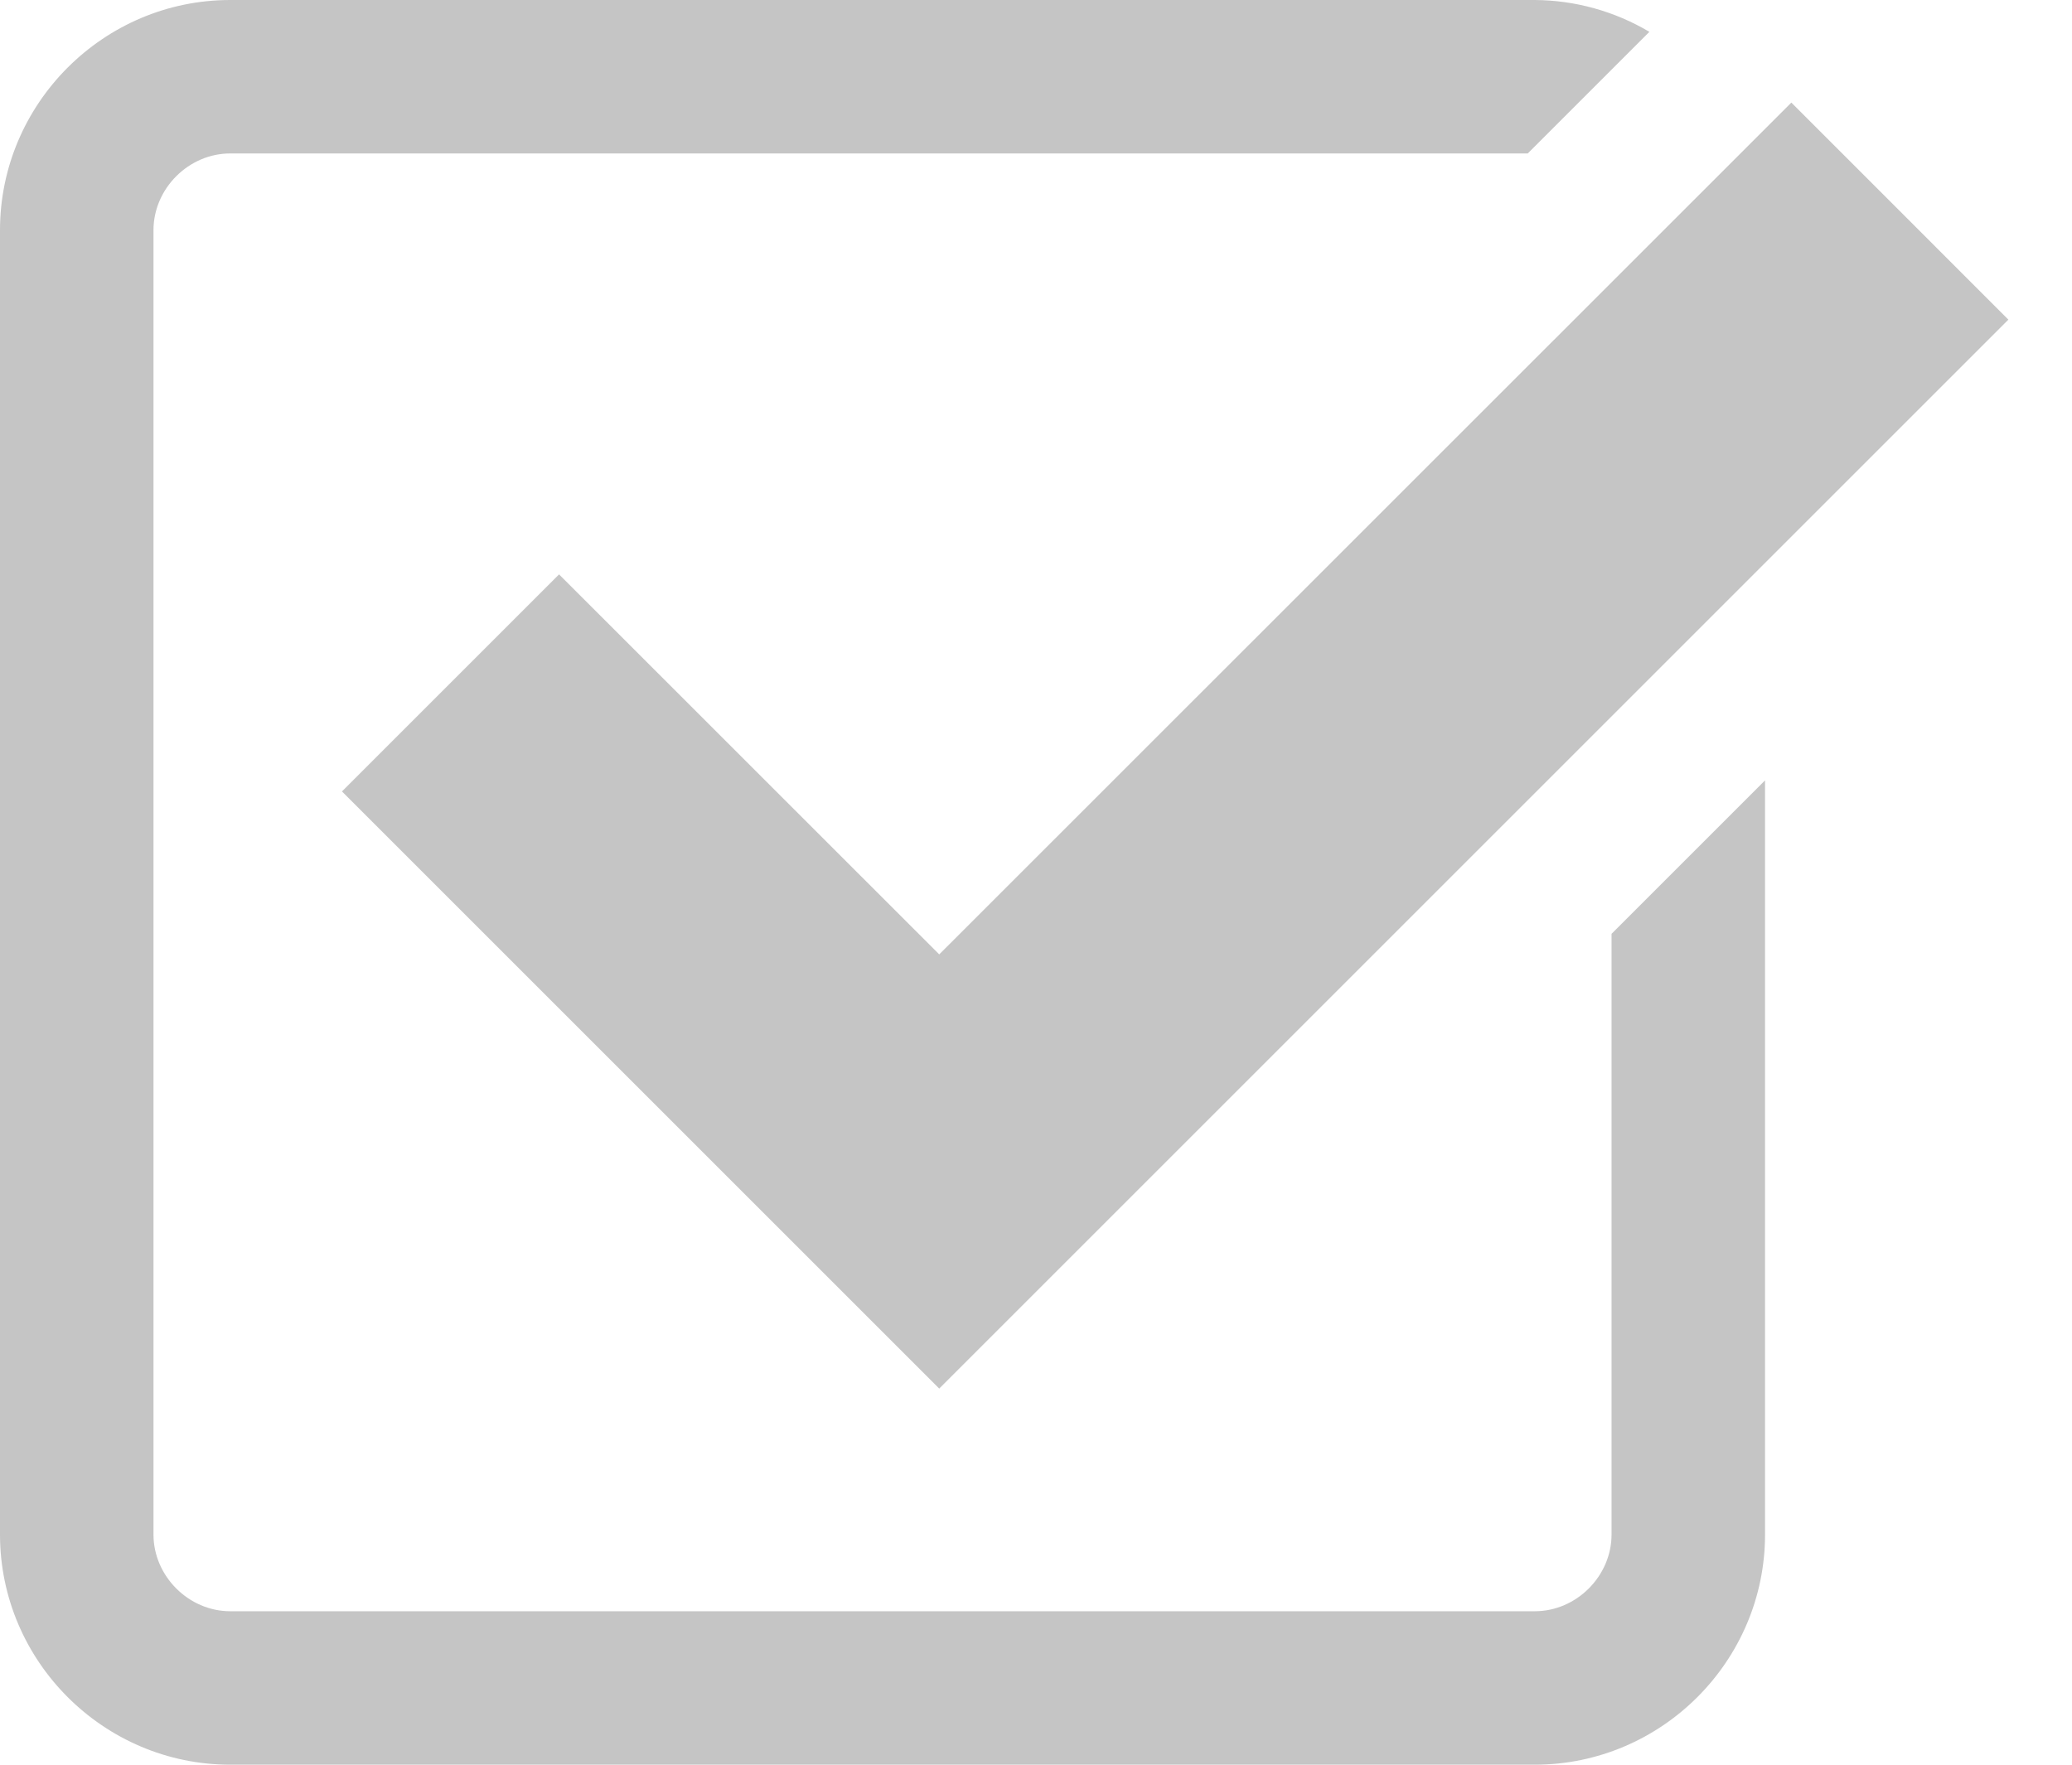
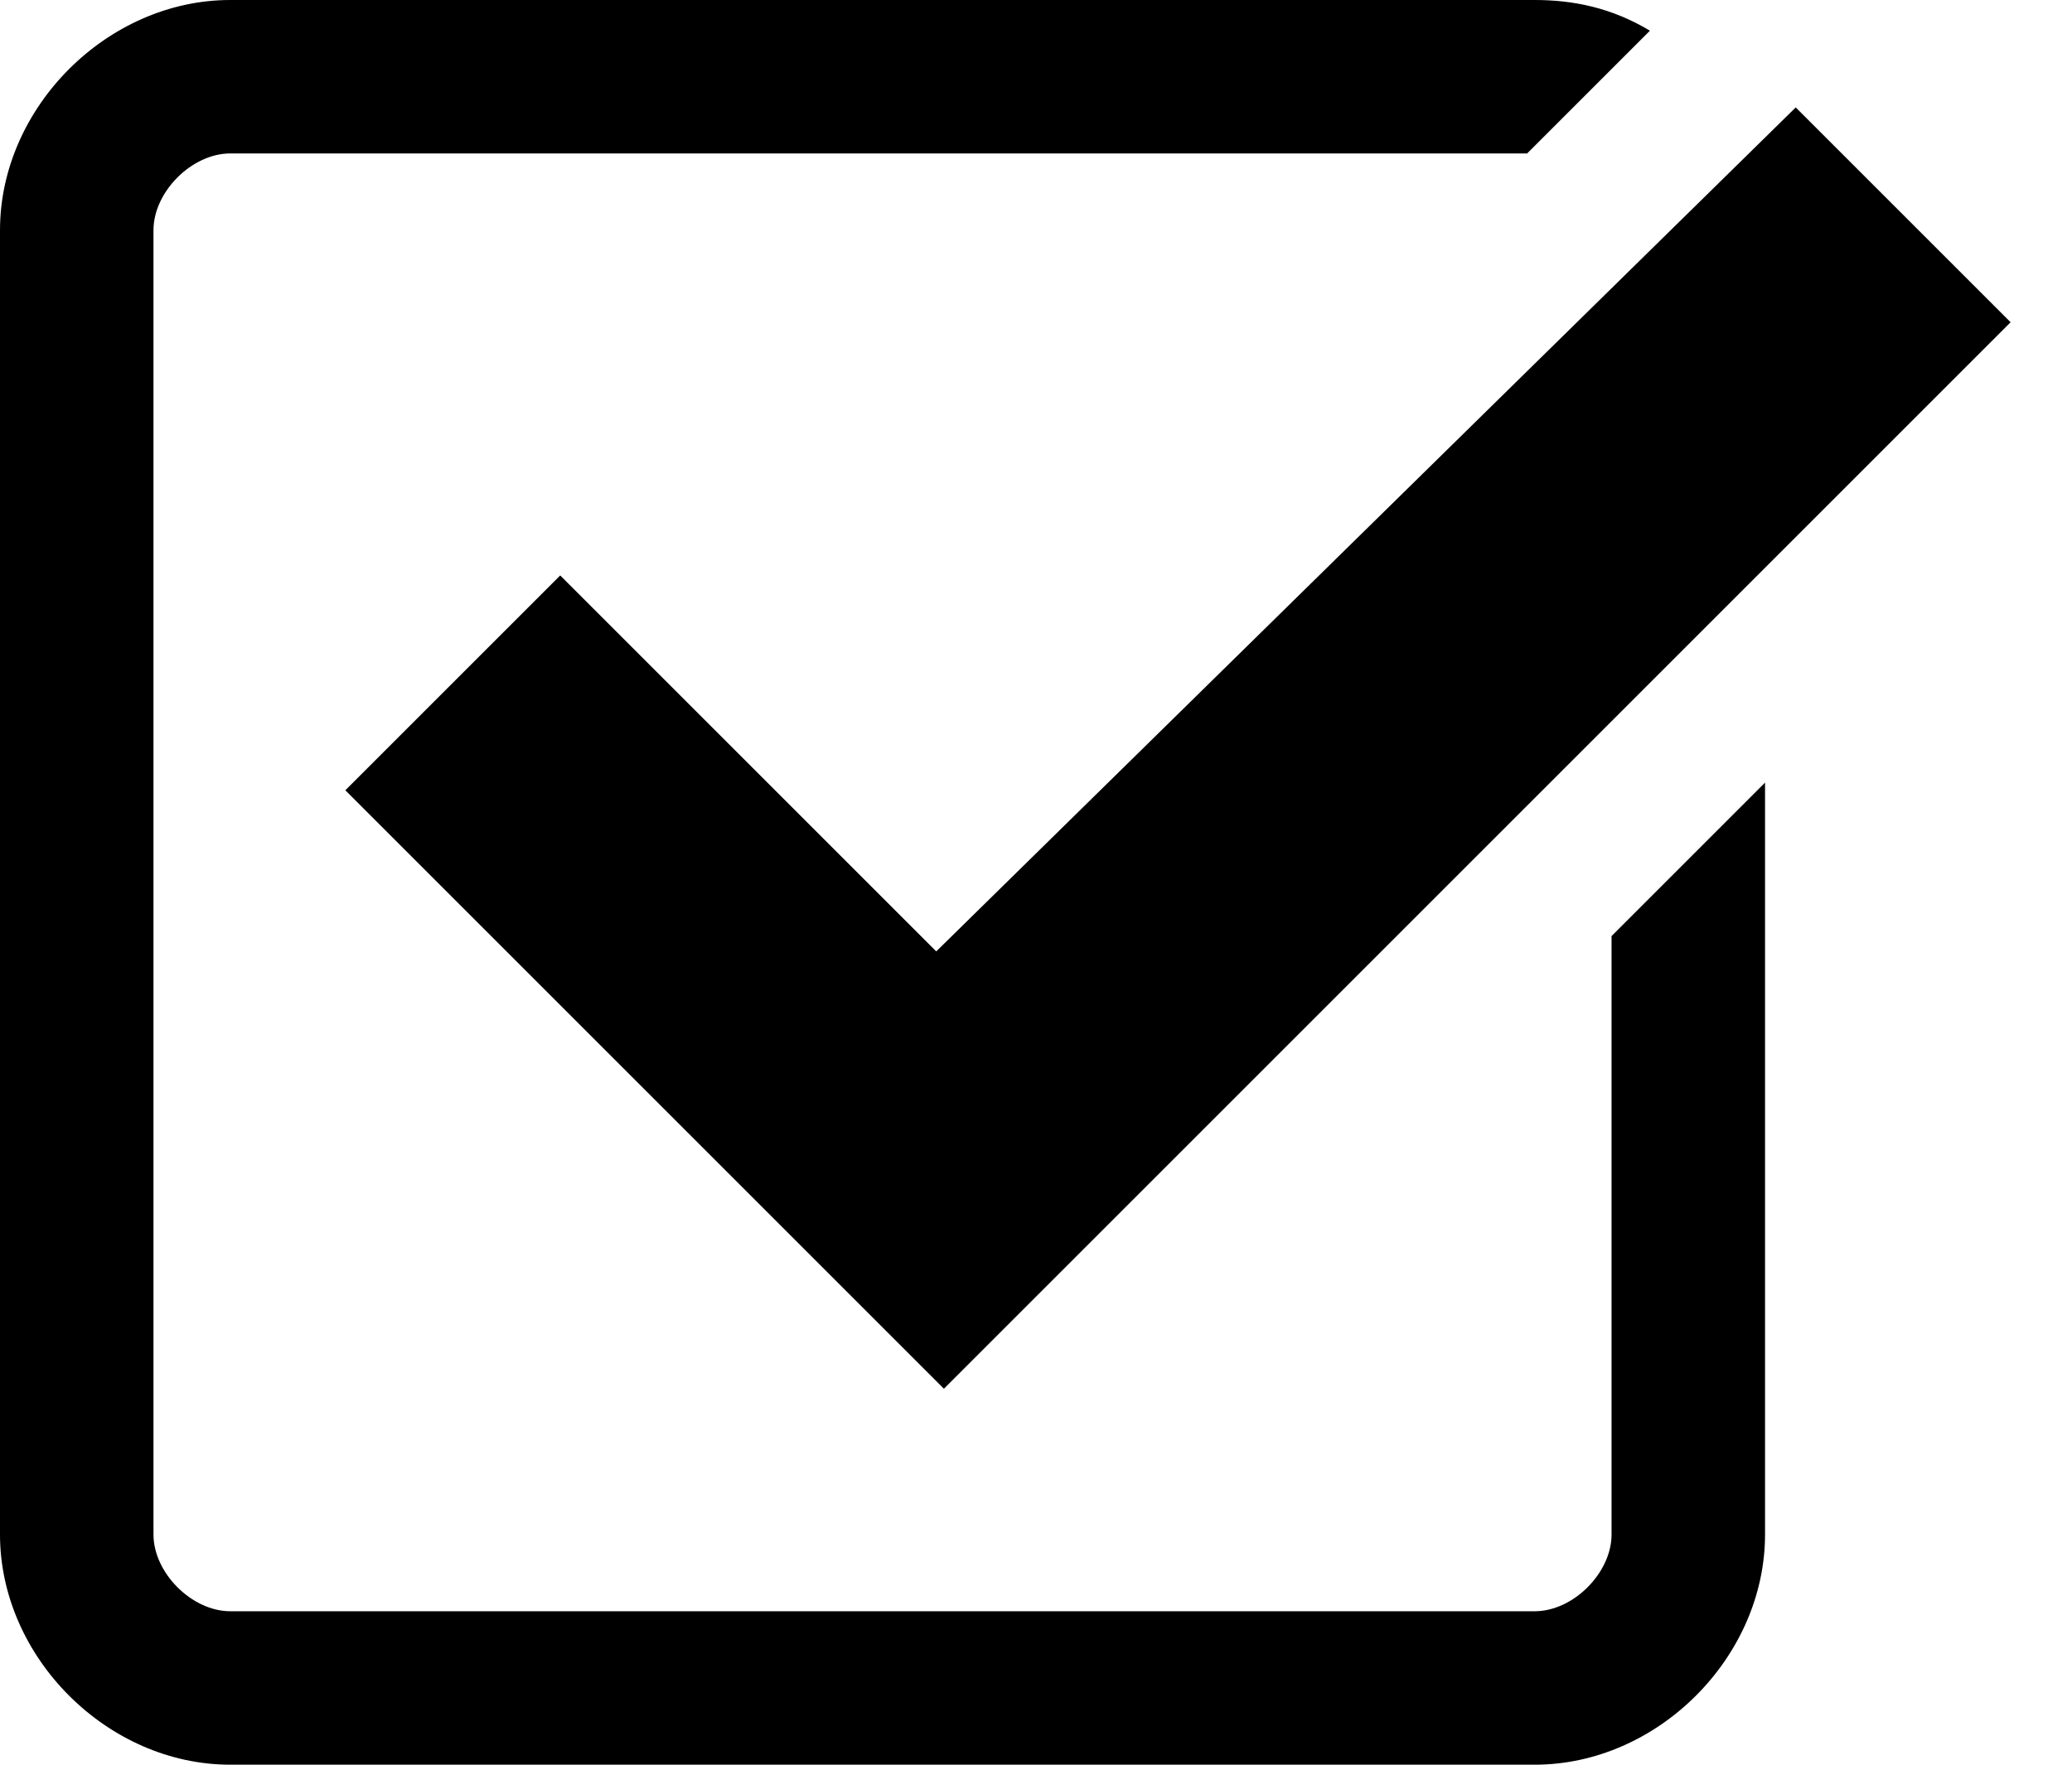
- <svg xmlns="http://www.w3.org/2000/svg" width="27" height="23" viewBox="0 0 27 23">
-   <path fill="#c5c5c5" d="M7.285 7.486l-2.829 2.829 7.783 7.783L26.171 4.166l-2.828-2.829-11.104 11.102z" />
-   <path fill="#c5c5c5" d="M21 20c0 .542-.458 1-1 1H3c-.542 0-1-.458-1-1V3c0-.542.458-1 1-1h16.908L21.493.415A2.96 2.96 0 0 0 20 0H3C1.35 0 0 1.35 0 3v17c0 1.65 1.35 3 3 3h17c1.65 0 3-1.35 3-3v-9.829l-2 2V20z" />
+ <svg xmlns="http://www.w3.org/2000/svg" version="1.1" id="Слой_1" x="0px" y="0px" viewBox="0 0 27 23" style="enable-background:new 0 0 27 23;" xml:space="preserve">
+   <path d="M7.3,7.5l-2.8,2.8l7.8,7.8L26.2,4.2l-2.8-2.8L12.2,12.4L7.3,7.5z" />
+   <path d="M21,20c0,0.5-0.5,1-1,1H3c-0.5,0-1-0.5-1-1V3c0-0.5,0.5-1,1-1h16.9l1.6-1.6C21,0.1,20.5,0,20,0H3C1.4,0,0,1.4,0,3v17  c0,1.6,1.4,3,3,3h17c1.6,0,3-1.4,3-3v-9.8l-2,2V20z" />
</svg>
